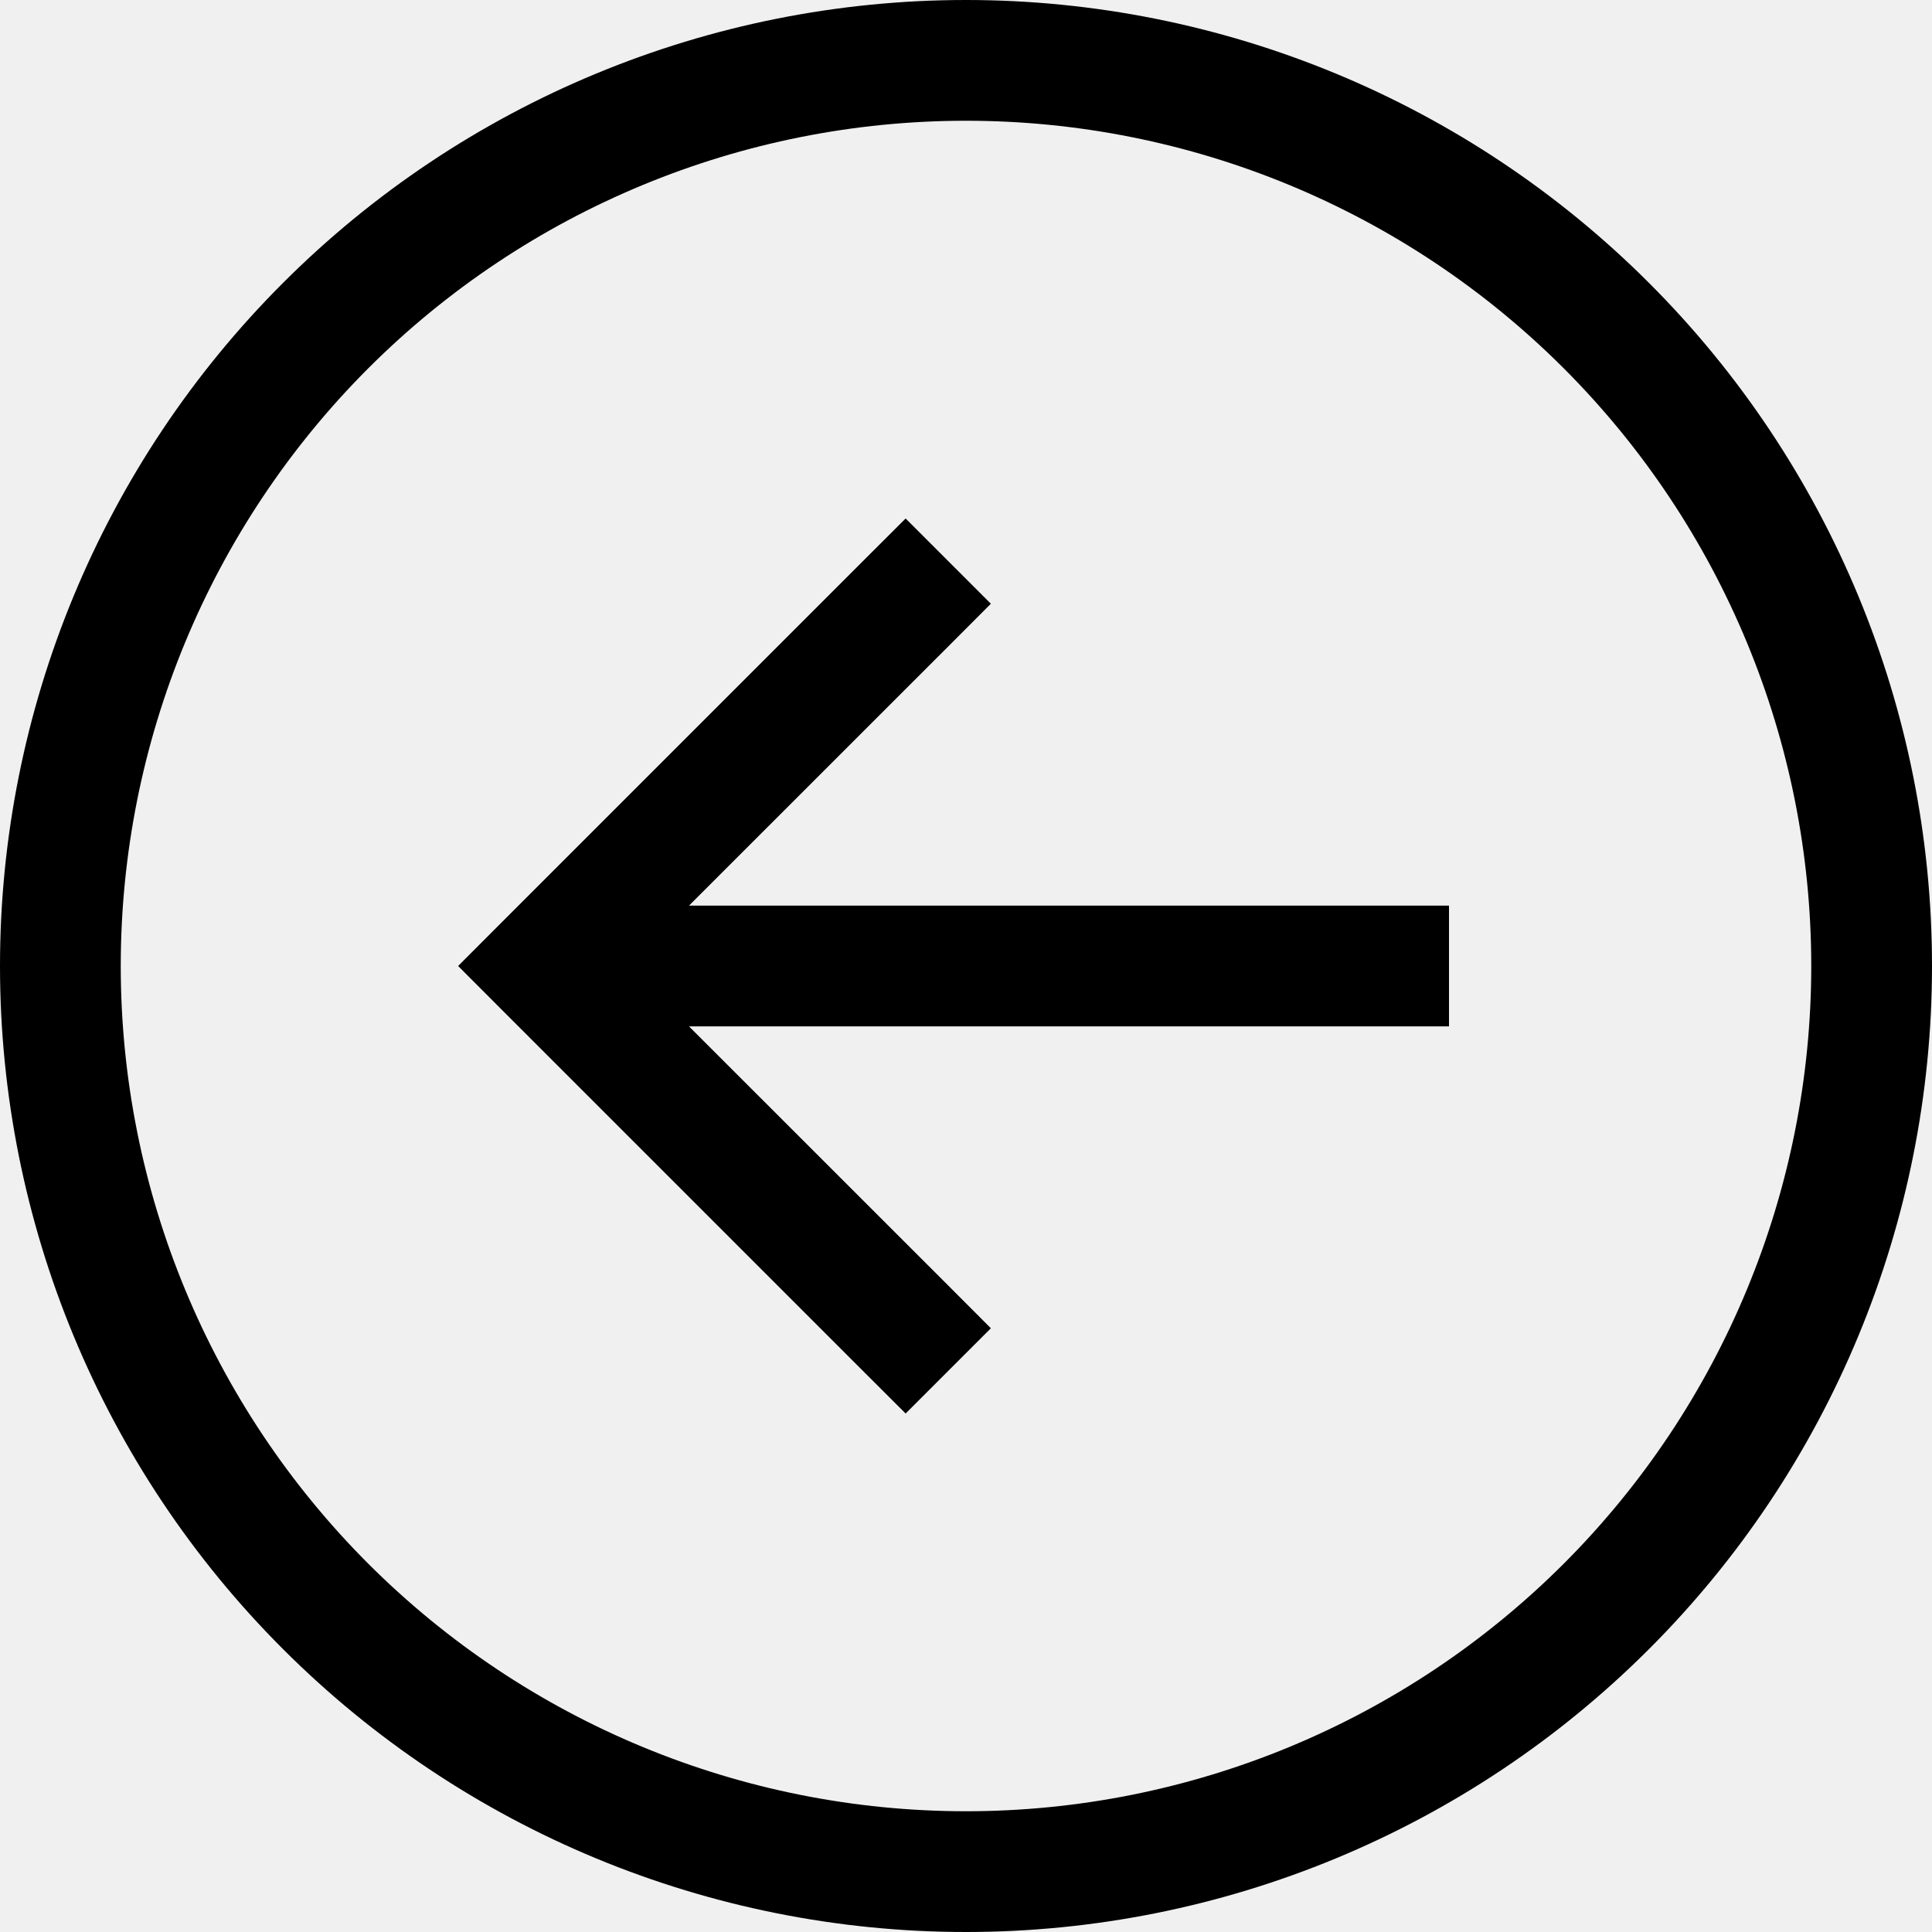
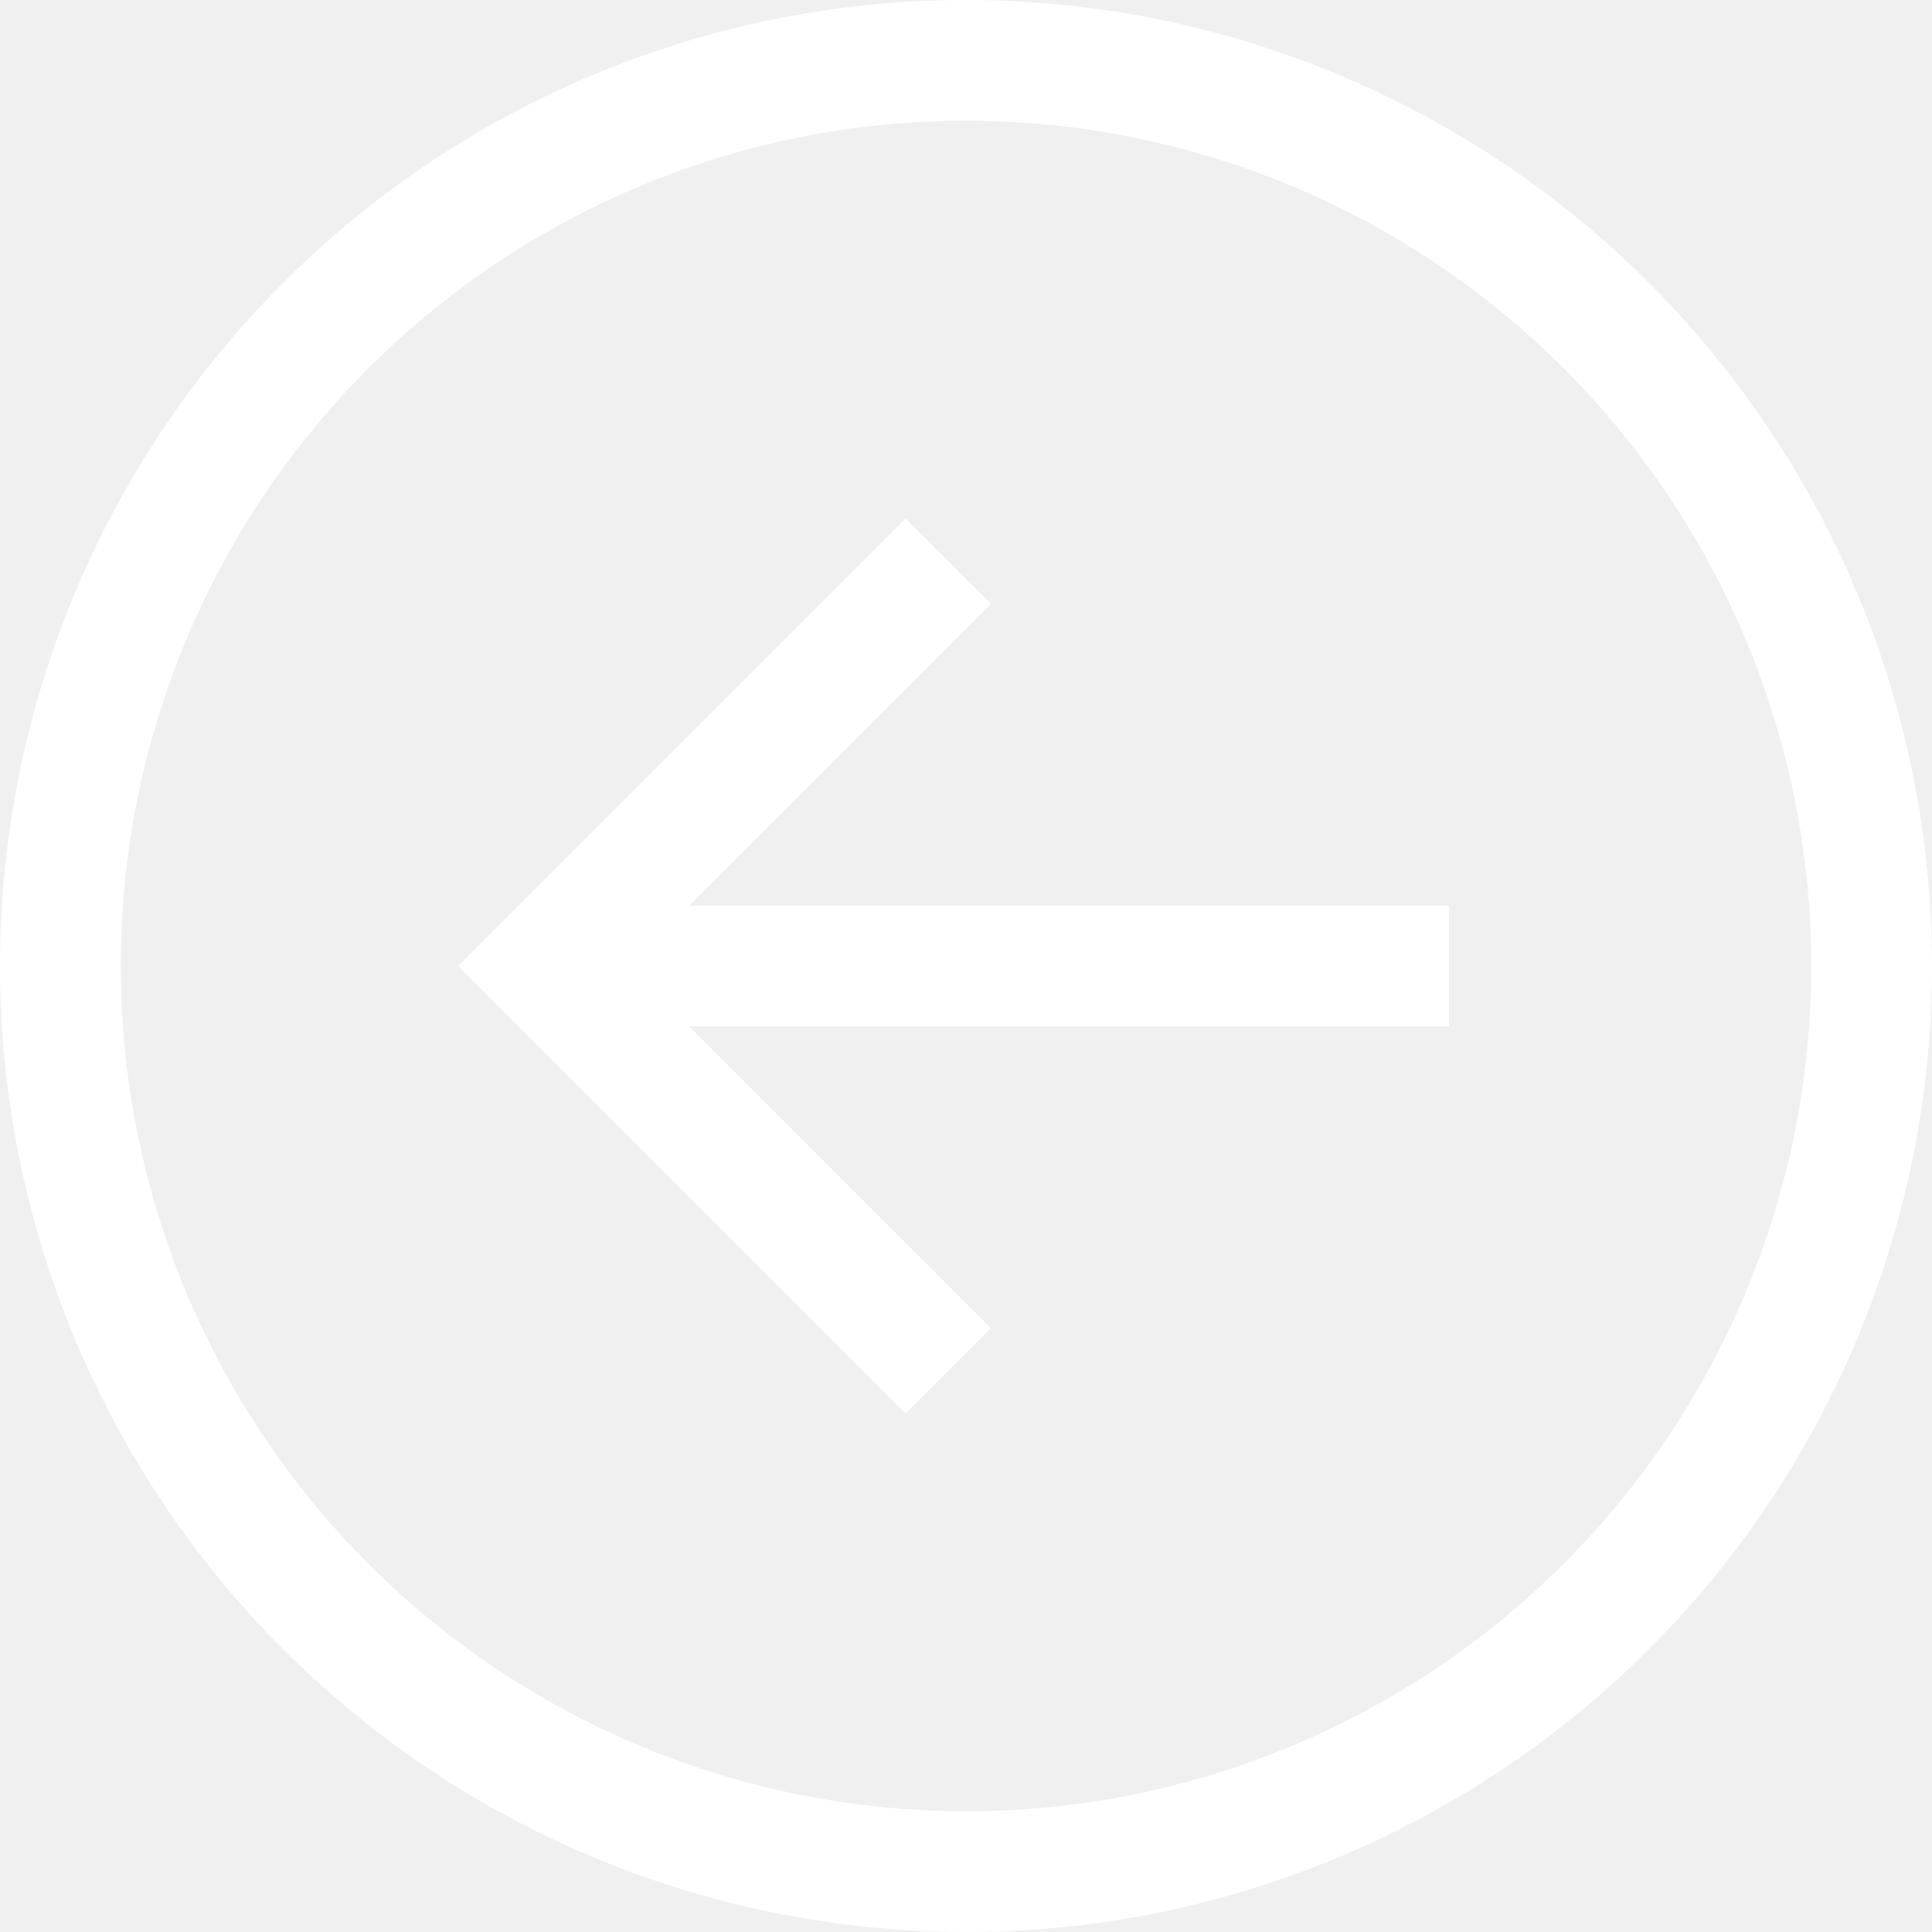
<svg xmlns="http://www.w3.org/2000/svg" width="24" height="24" viewBox="0 0 24 24" fill="none">
-   <g clip-path="url(#clip0_14849_19005)">
-     <path d="M1.5 12C1.5 9.215 2.606 6.545 4.575 4.575C6.545 2.606 9.215 1.5 12 1.5C14.785 1.5 17.456 2.606 19.425 4.575C21.394 6.545 22.5 9.215 22.5 12C22.5 14.785 21.394 17.456 19.425 19.425C17.456 21.394 14.785 22.5 12 22.5C9.215 22.5 6.545 21.394 4.575 19.425C2.606 17.456 1.5 14.785 1.5 12ZM24 12C24 8.817 22.736 5.765 20.485 3.515C18.235 1.264 15.183 0 12 0C8.817 0 5.765 1.264 3.515 3.515C1.264 5.765 0 8.817 0 12C0 15.183 1.264 18.235 3.515 20.485C5.765 22.736 8.817 24 12 24C15.183 24 18.235 22.736 20.485 20.485C22.736 18.235 24 15.183 24 12ZM6.22 11.47L5.691 12L6.22 12.53L10.72 17.03L11.25 17.559L12.309 16.5L11.78 15.97L8.559 12.75H17.25H18V11.25H17.25H8.559L11.78 8.03L12.309 7.5L11.25 6.441L10.72 6.97L6.22 11.47Z" fill="black" />
-   </g>
-   <defs>
-     <clipPath id="clip0_14849_19005">
-       <rect width="24" height="24" fill="white" />
-     </clipPath>
-   </defs>
+   <path d="M1.5 12C1.5 9.215 2.606 6.545 4.575 4.575C6.545 2.606 9.215 1.5 12 1.5C14.785 1.5 17.456 2.606 19.425 4.575C21.394 6.545 22.5 9.215 22.5 12C22.5 14.785 21.394 17.456 19.425 19.425C17.456 21.394 14.785 22.5 12 22.5C9.215 22.5 6.545 21.394 4.575 19.425C2.606 17.456 1.5 14.785 1.5 12ZM24 12C24 8.817 22.736 5.765 20.485 3.515C18.235 1.264 15.183 0 12 0C8.817 0 5.765 1.264 3.515 3.515C1.264 5.765 0 8.817 0 12C0 15.183 1.264 18.235 3.515 20.485C5.765 22.736 8.817 24 12 24C15.183 24 18.235 22.736 20.485 20.485C22.736 18.235 24 15.183 24 12ZM6.22 11.47L5.691 12L6.22 12.53L10.72 17.03L11.25 17.559L12.309 16.5L11.78 15.97L8.559 12.75H17.25H18V11.25H17.25H8.559L11.78 8.03L12.309 7.5L11.25 6.441L10.72 6.97L6.22 11.47Z" fill="white" />
</svg>
